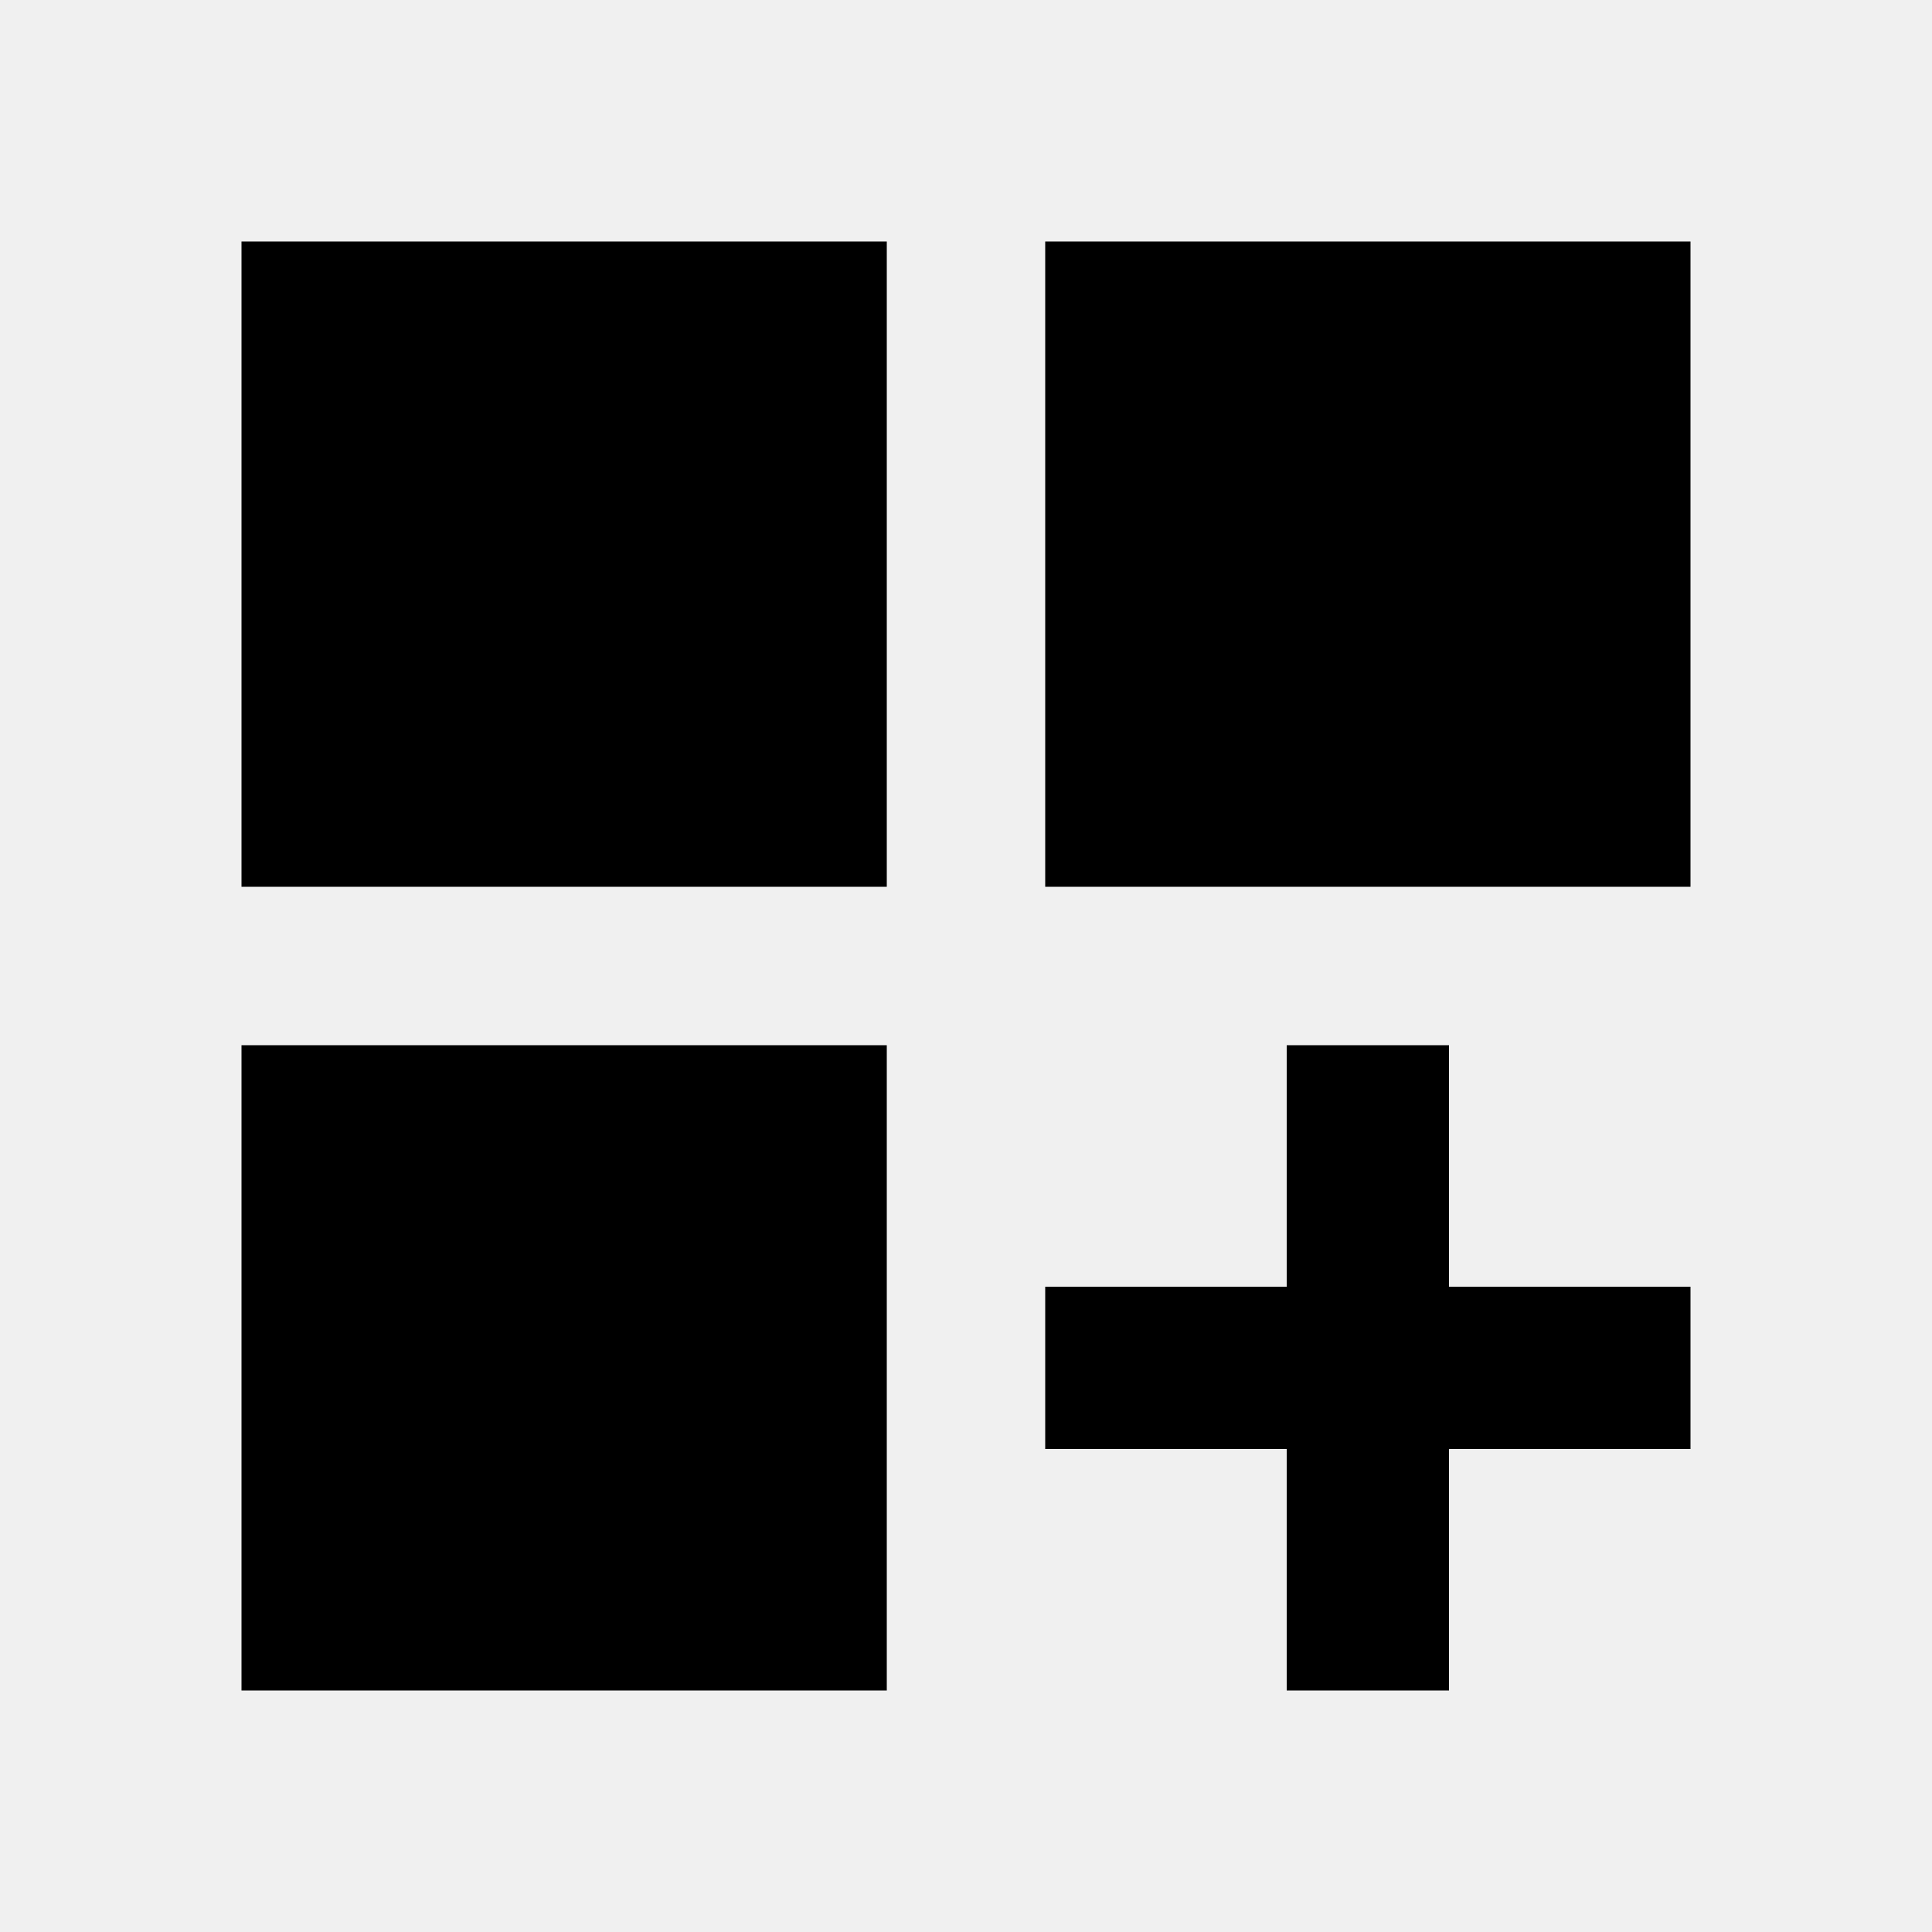
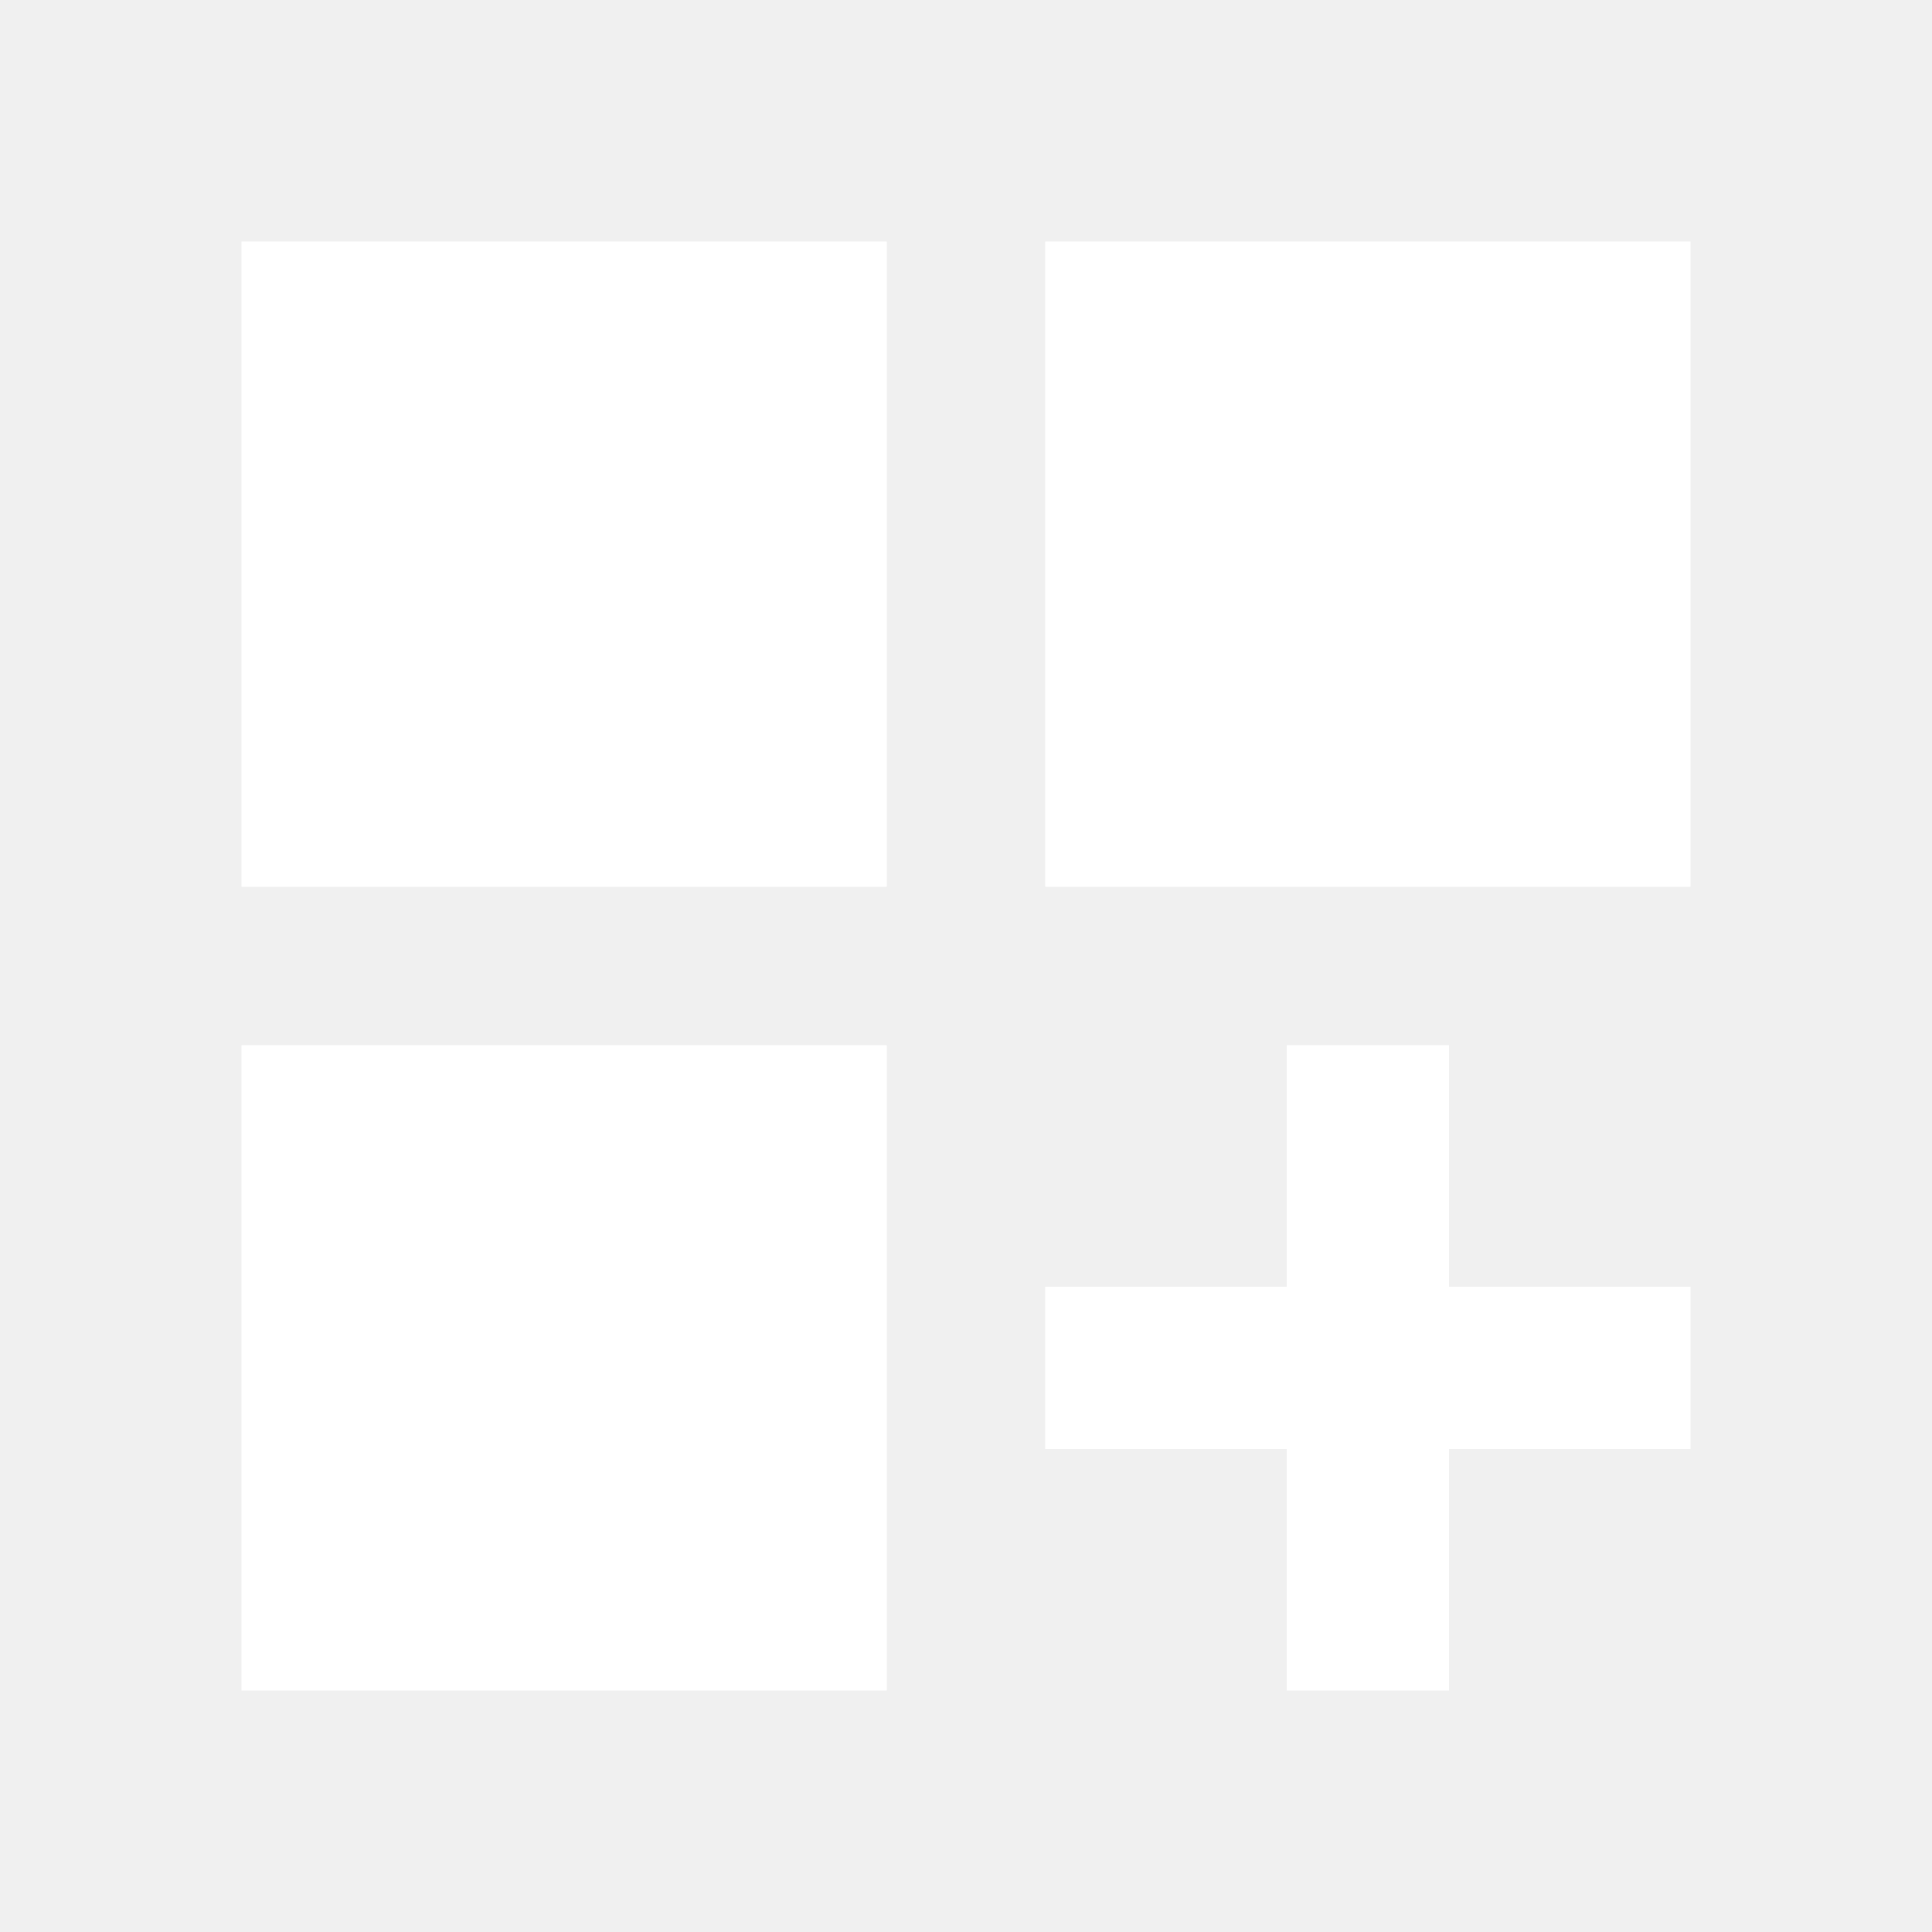
<svg xmlns="http://www.w3.org/2000/svg" version="1.1" width="24" height="24" viewBox="0 0 24 24">
-   <path d="M18 12.984v3h3v2.016h-3v3h-2.016v-3h-3v-2.016h3v-3h2.016zM3 12.984h8.016v8.016h-8.016v-8.016zM12.984 3h8.016v8.016h-8.016v-8.016zM3 3h8.016v8.016h-8.016v-8.016z" />
+   <path fill="white" d="M18 12.984v3h3v2.016h-3v3h-2.016v-3h-3v-2.016h3v-3h2.016zM3 12.984h8.016v8.016h-8.016v-8.016zM12.984 3h8.016v8.016h-8.016v-8.016zM3 3h8.016v8.016h-8.016v-8.016z" />
</svg>
